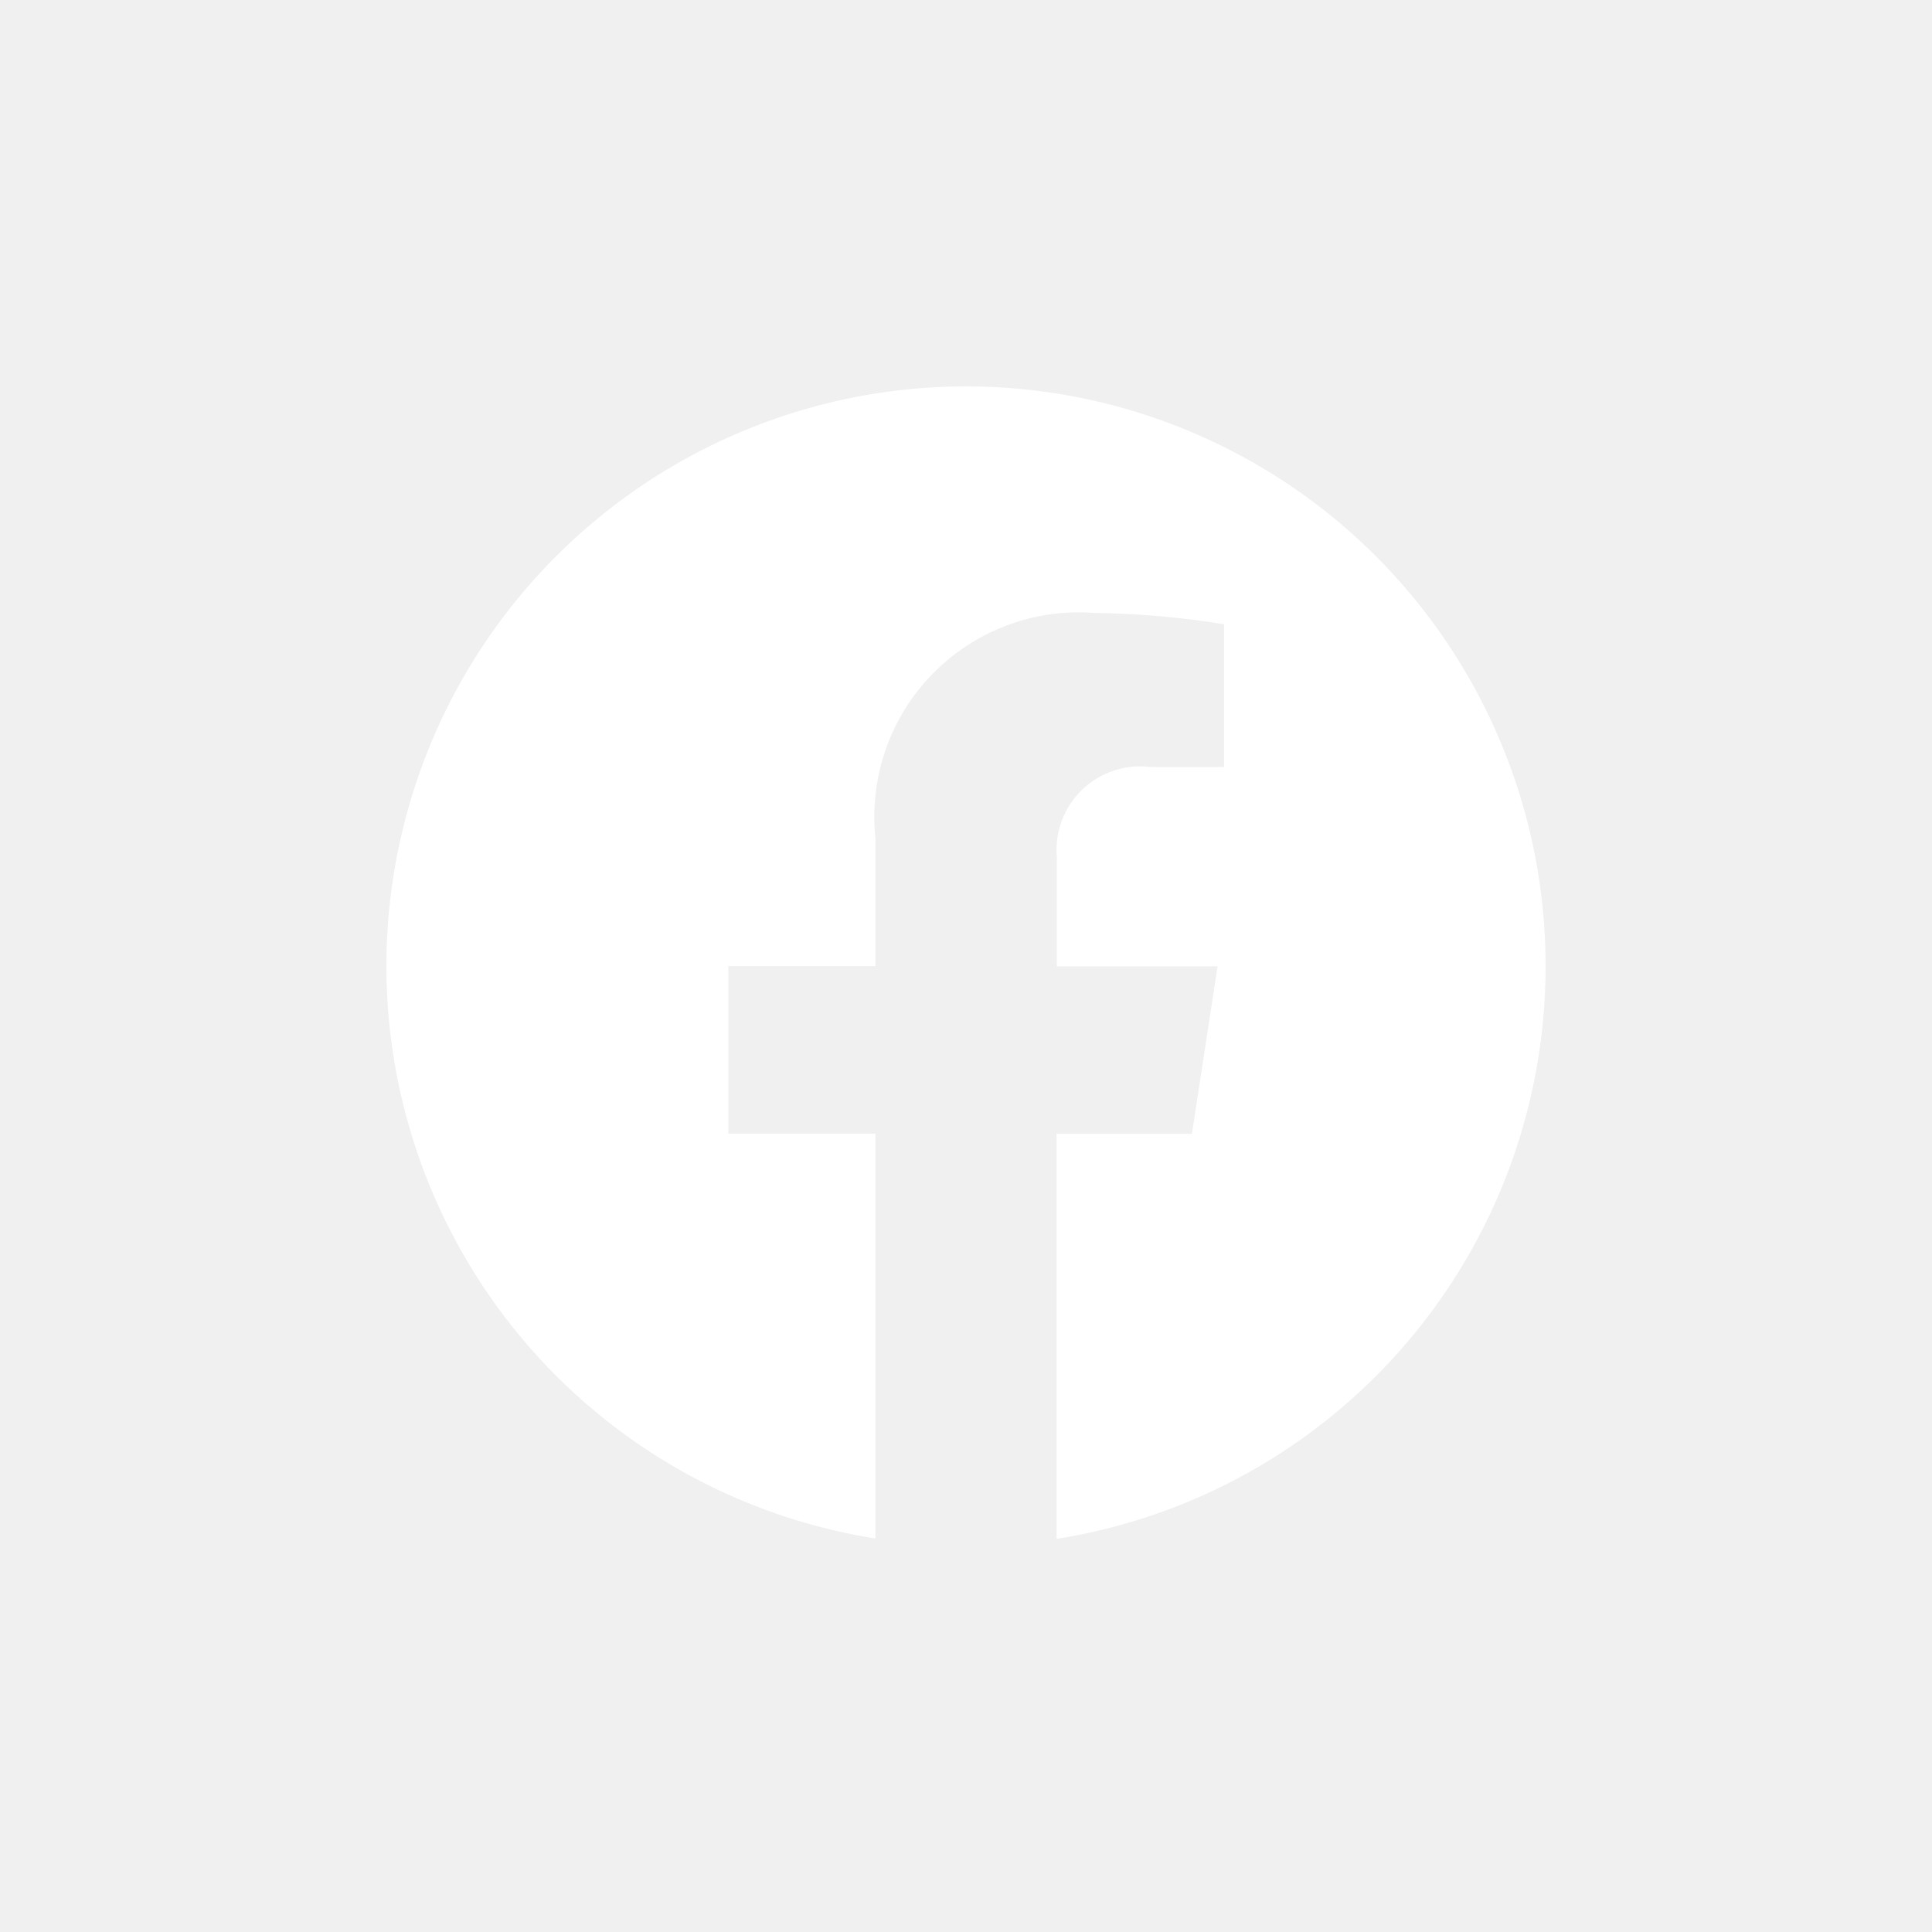
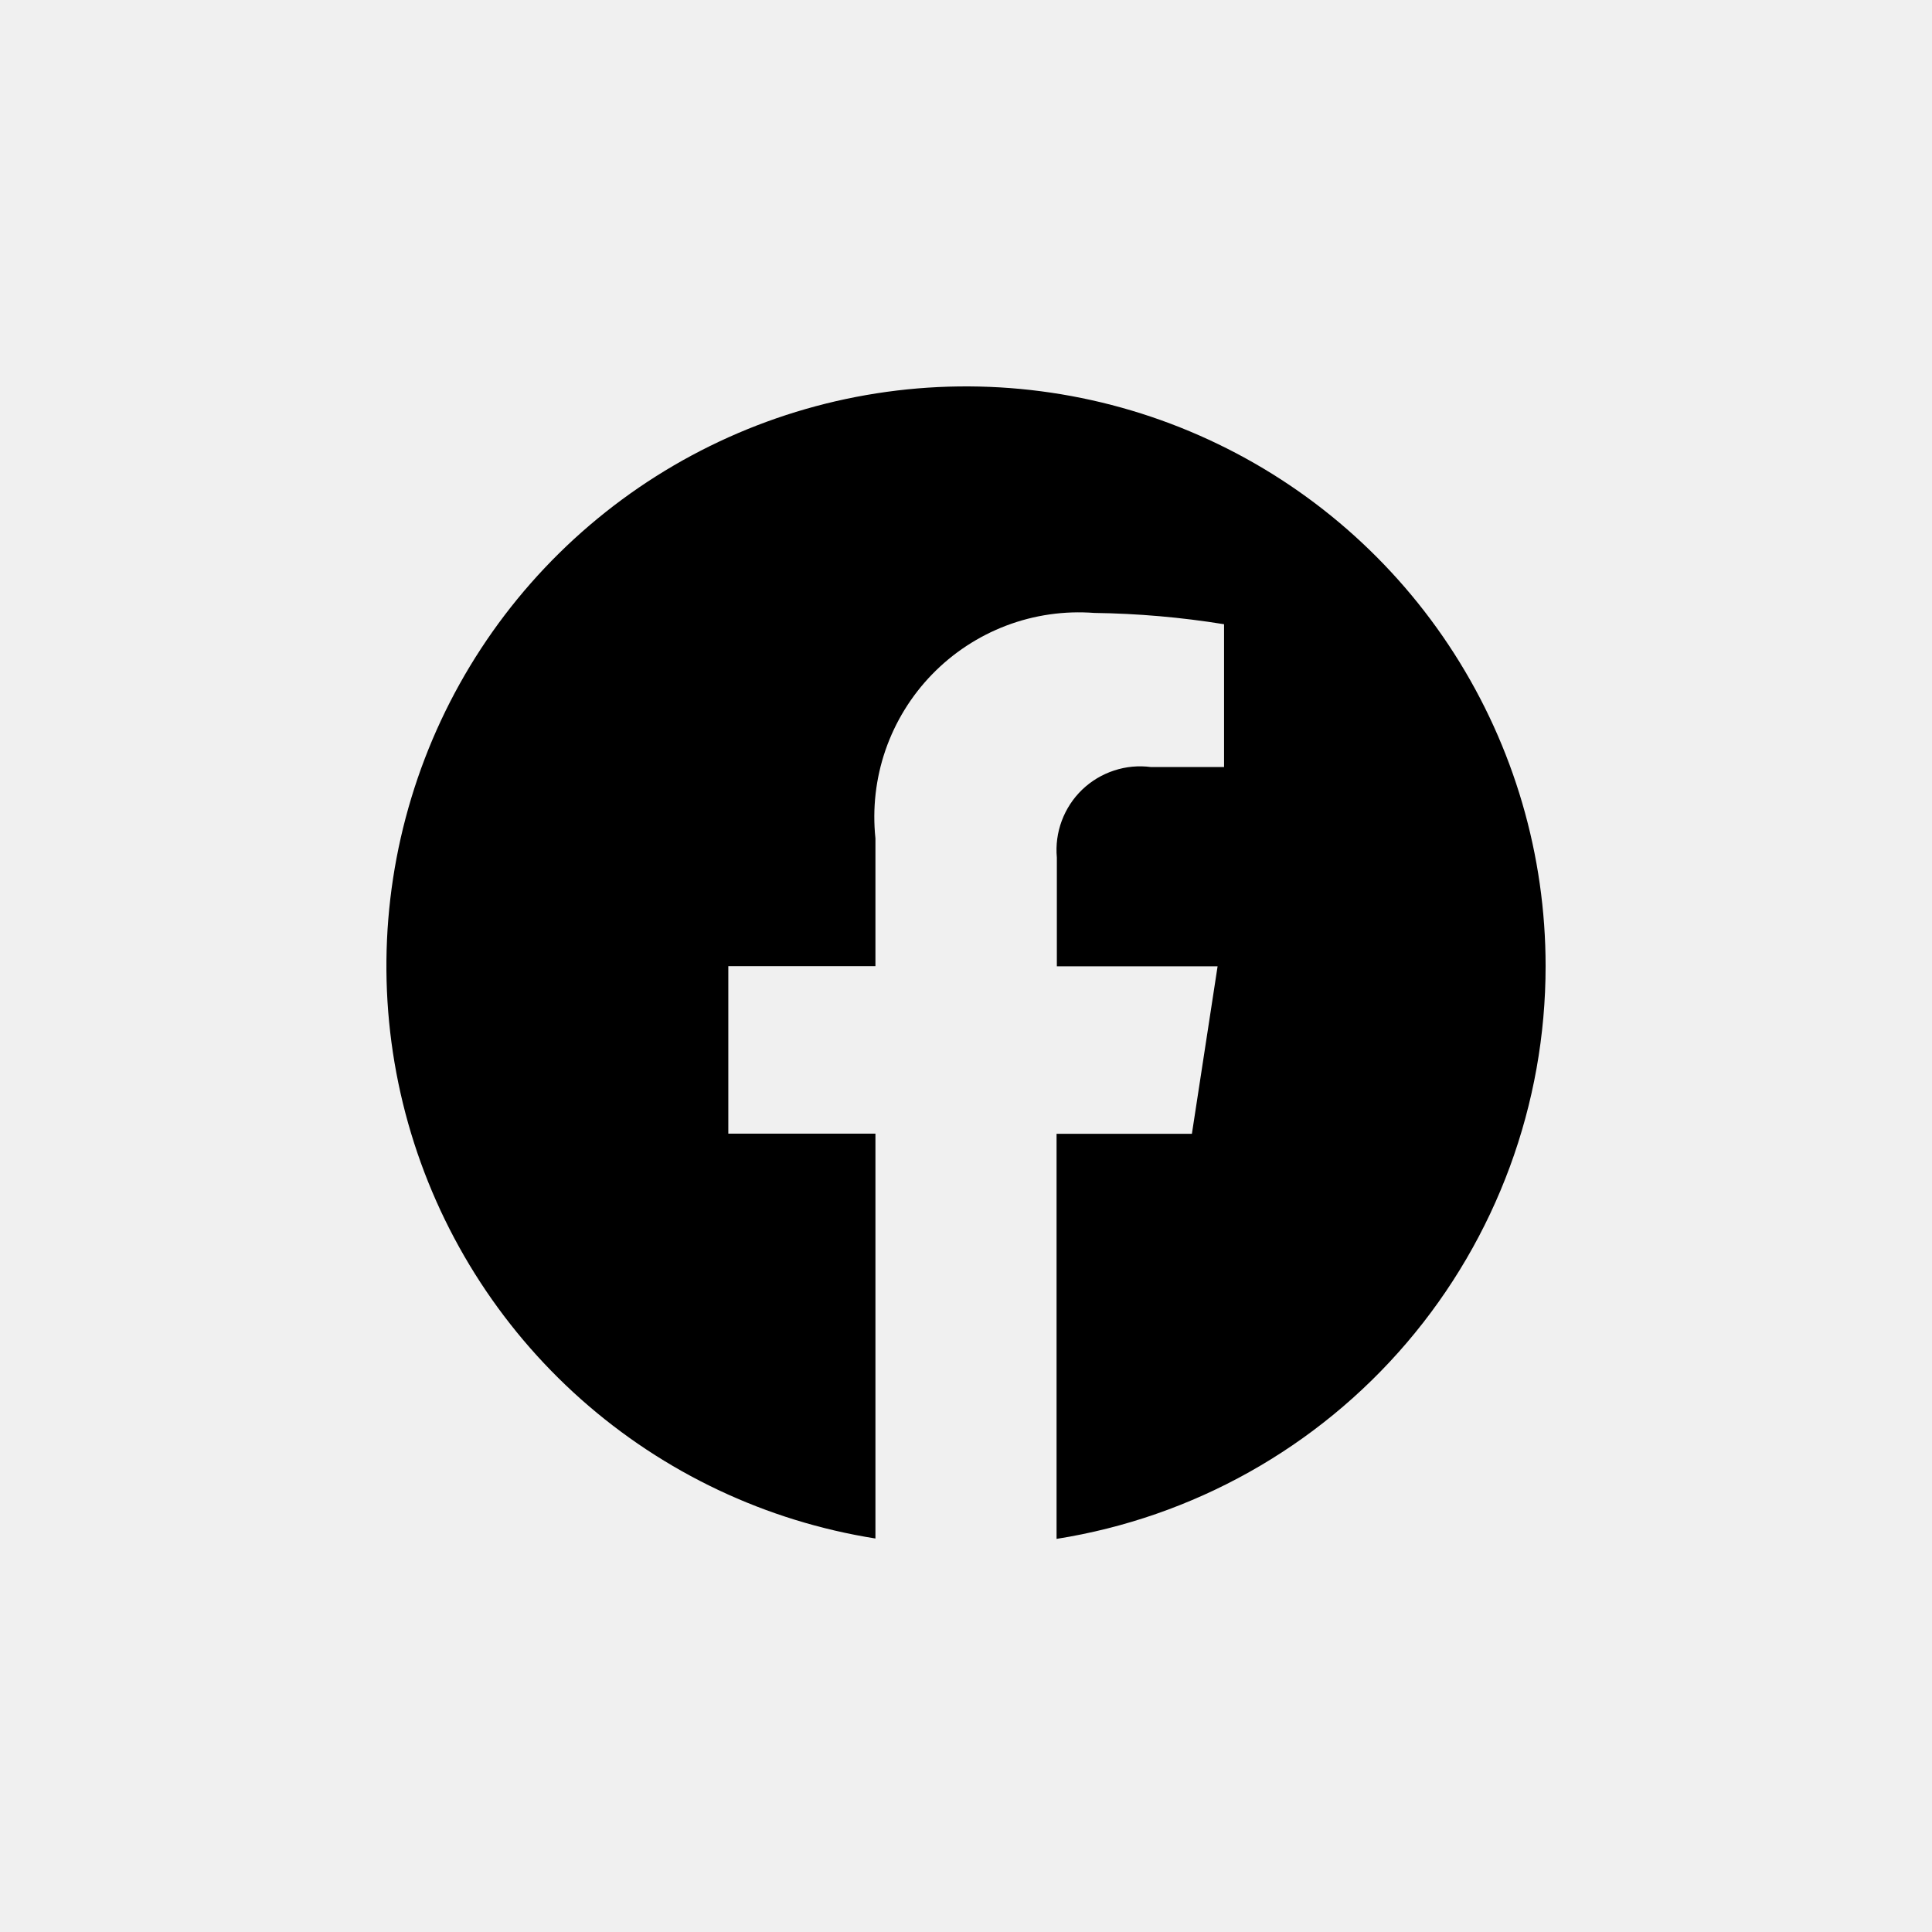
<svg xmlns="http://www.w3.org/2000/svg" width="40" height="40" viewBox="0 0 40 40" fill="none">
-   <path d="M32 20.003C32.001 17.709 31.344 15.464 30.108 13.532C28.872 11.6 27.108 10.063 25.025 9.103C22.943 8.142 20.628 7.799 18.357 8.113C16.085 8.427 13.951 9.386 12.207 10.875C10.463 12.364 9.182 14.322 8.517 16.517C7.851 18.712 7.828 21.051 8.451 23.258C9.074 25.465 10.316 27.448 12.03 28.971C13.745 30.494 15.86 31.494 18.125 31.853V23.471H15.079V20.003H18.125V17.358C18.06 16.74 18.131 16.116 18.333 15.53C18.536 14.943 18.865 14.408 19.297 13.963C19.73 13.517 20.255 13.172 20.835 12.952C21.415 12.732 22.037 12.643 22.656 12.69C23.556 12.702 24.454 12.78 25.343 12.924V15.881H23.831C23.573 15.847 23.311 15.871 23.065 15.953C22.818 16.034 22.593 16.169 22.405 16.349C22.218 16.529 22.074 16.749 21.983 16.993C21.892 17.236 21.857 17.497 21.881 17.756V20.006H25.209L24.677 23.474H21.875V31.861C24.698 31.414 27.27 29.974 29.126 27.8C30.982 25.626 32.001 22.861 32 20.003V20.003Z" fill="white" />
+   <path d="M32 20.003C32.001 17.709 31.344 15.464 30.108 13.532C28.872 11.6 27.108 10.063 25.025 9.103C22.943 8.142 20.628 7.799 18.357 8.113C16.085 8.427 13.951 9.386 12.207 10.875C10.463 12.364 9.182 14.322 8.517 16.517C7.851 18.712 7.828 21.051 8.451 23.258C9.074 25.465 10.316 27.448 12.03 28.971C13.745 30.494 15.86 31.494 18.125 31.853V23.471H15.079V20.003H18.125V17.358C18.06 16.74 18.131 16.116 18.333 15.53C18.536 14.943 18.865 14.408 19.297 13.963C19.73 13.517 20.255 13.172 20.835 12.952C21.415 12.732 22.037 12.643 22.656 12.69C23.556 12.702 24.454 12.78 25.343 12.924V15.881H23.831C23.573 15.847 23.311 15.871 23.065 15.953C22.818 16.034 22.593 16.169 22.405 16.349C22.218 16.529 22.074 16.749 21.983 16.993C21.892 17.236 21.857 17.497 21.881 17.756V20.006H25.209L24.677 23.474H21.875V31.861C24.698 31.414 27.27 29.974 29.126 27.8C30.982 25.626 32.001 22.861 32 20.003V20.003Z" fill="black" />
</svg>
